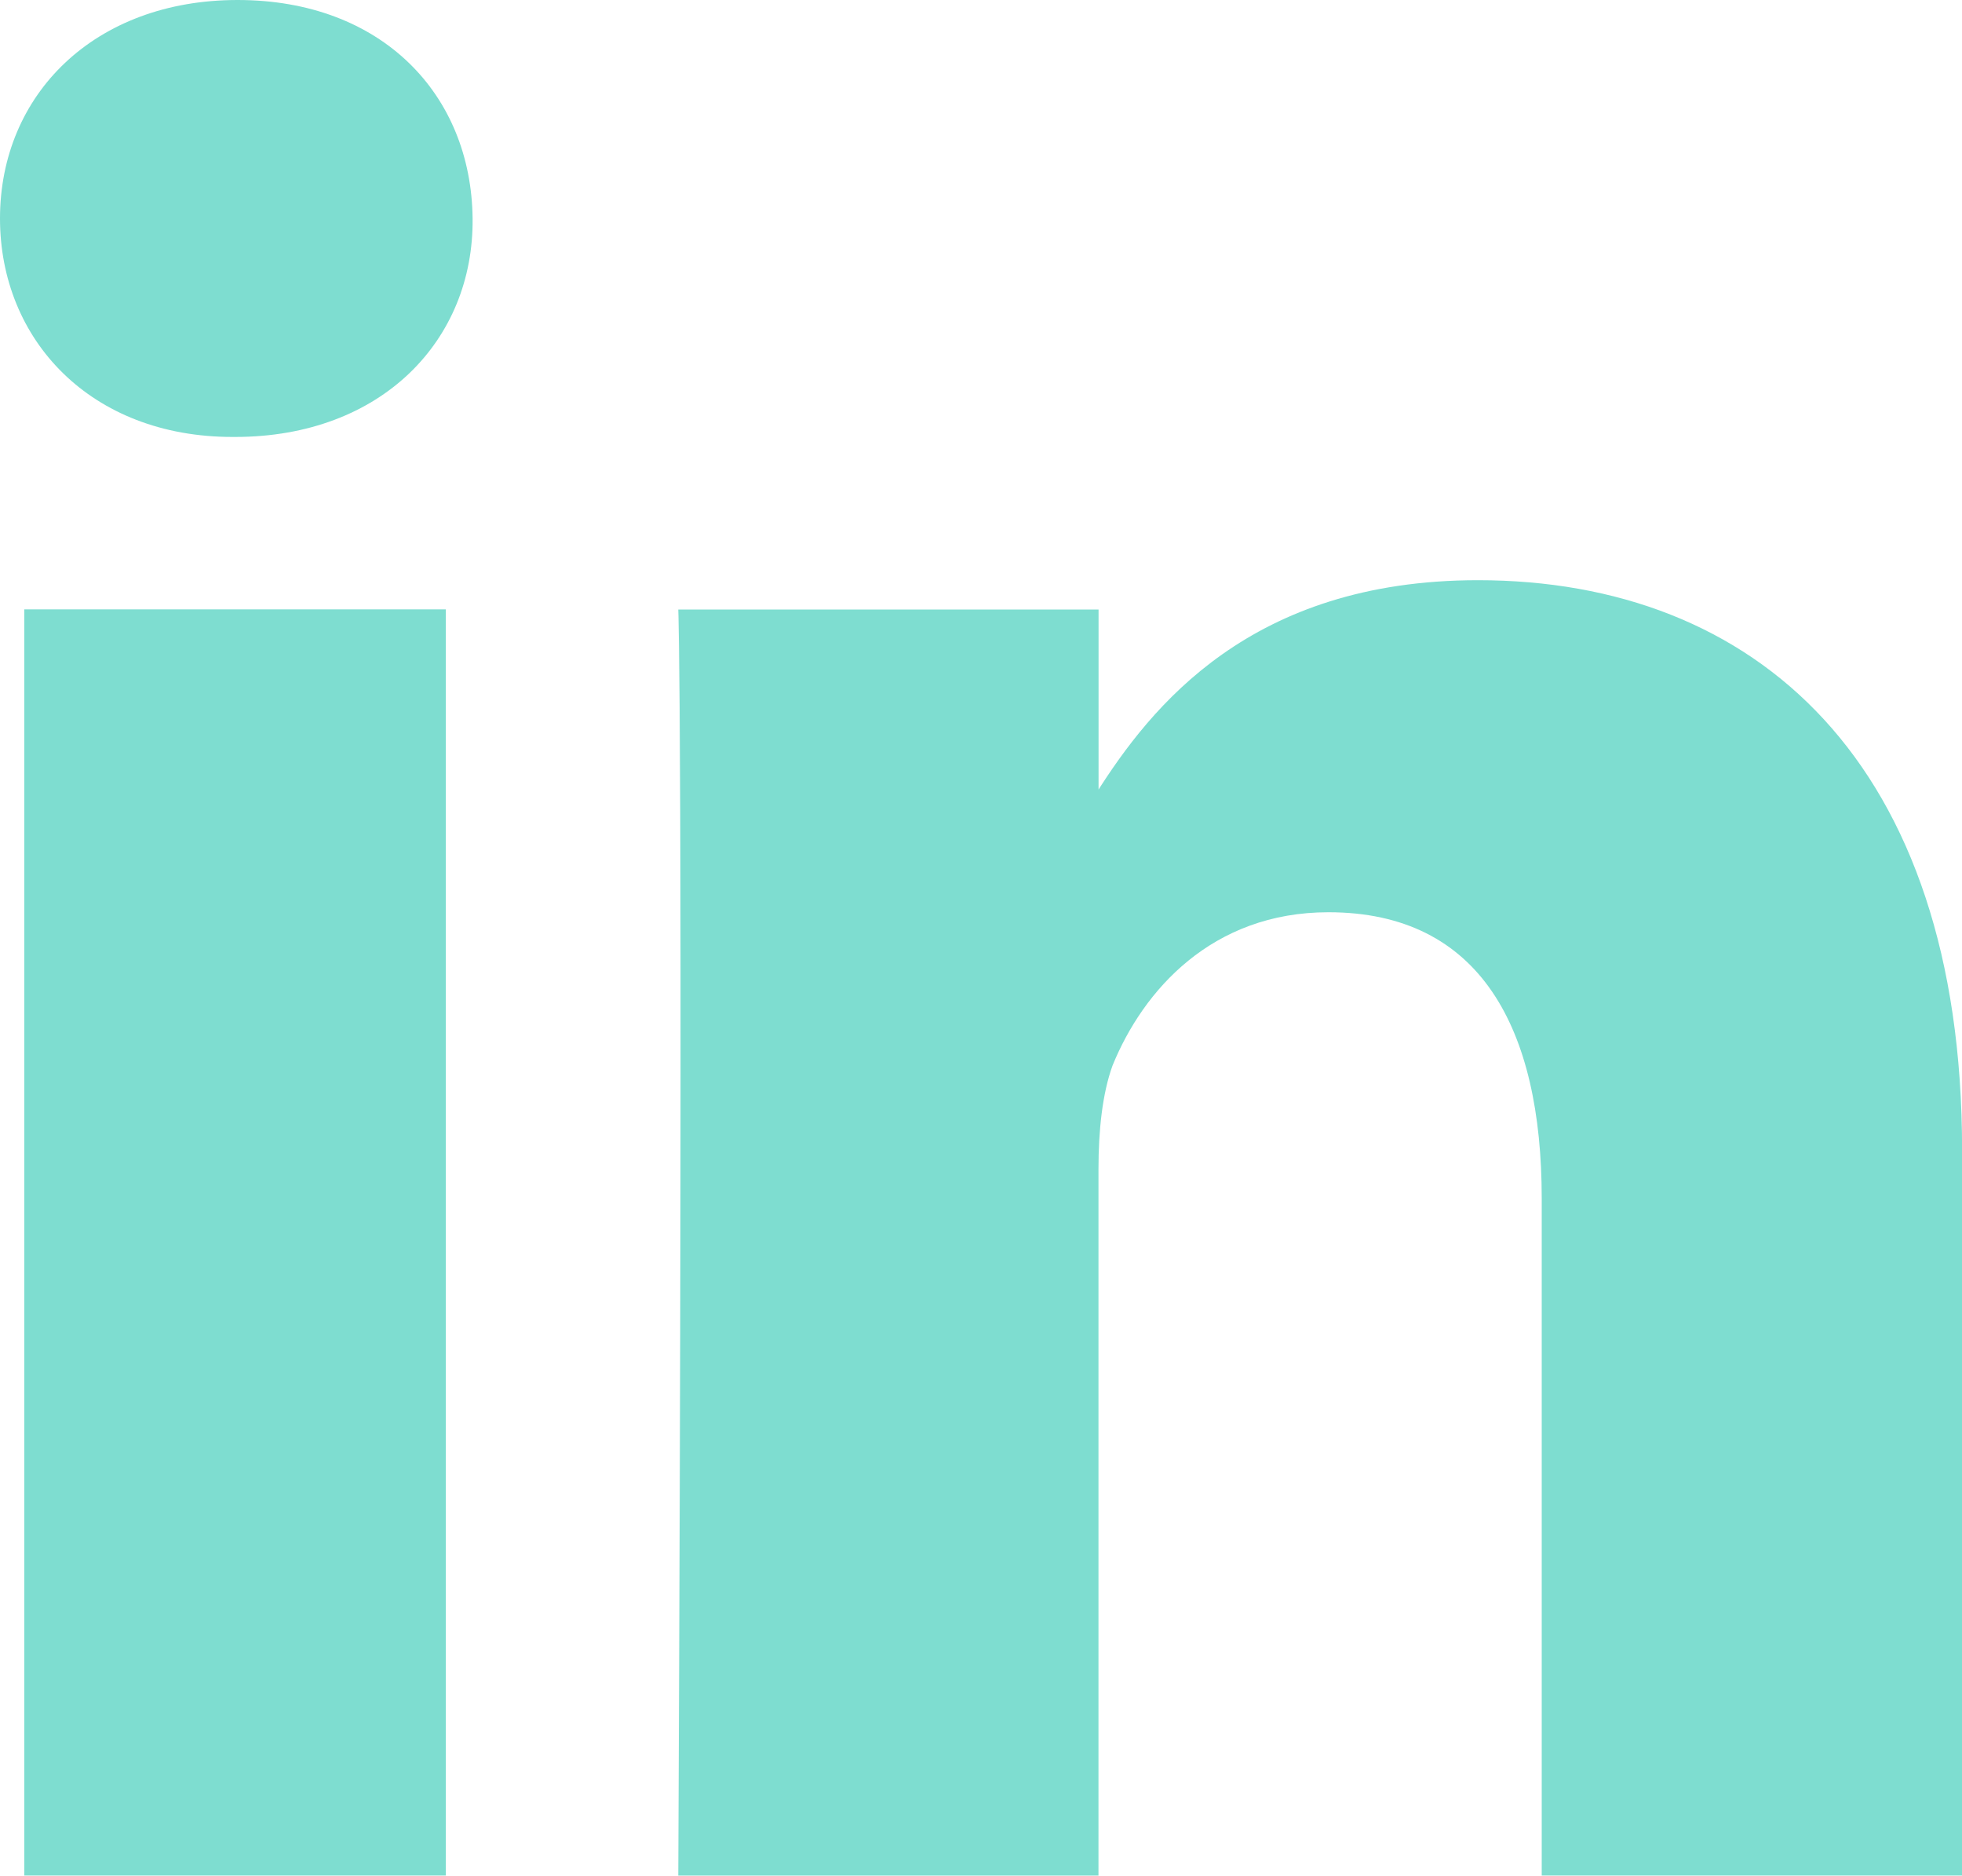
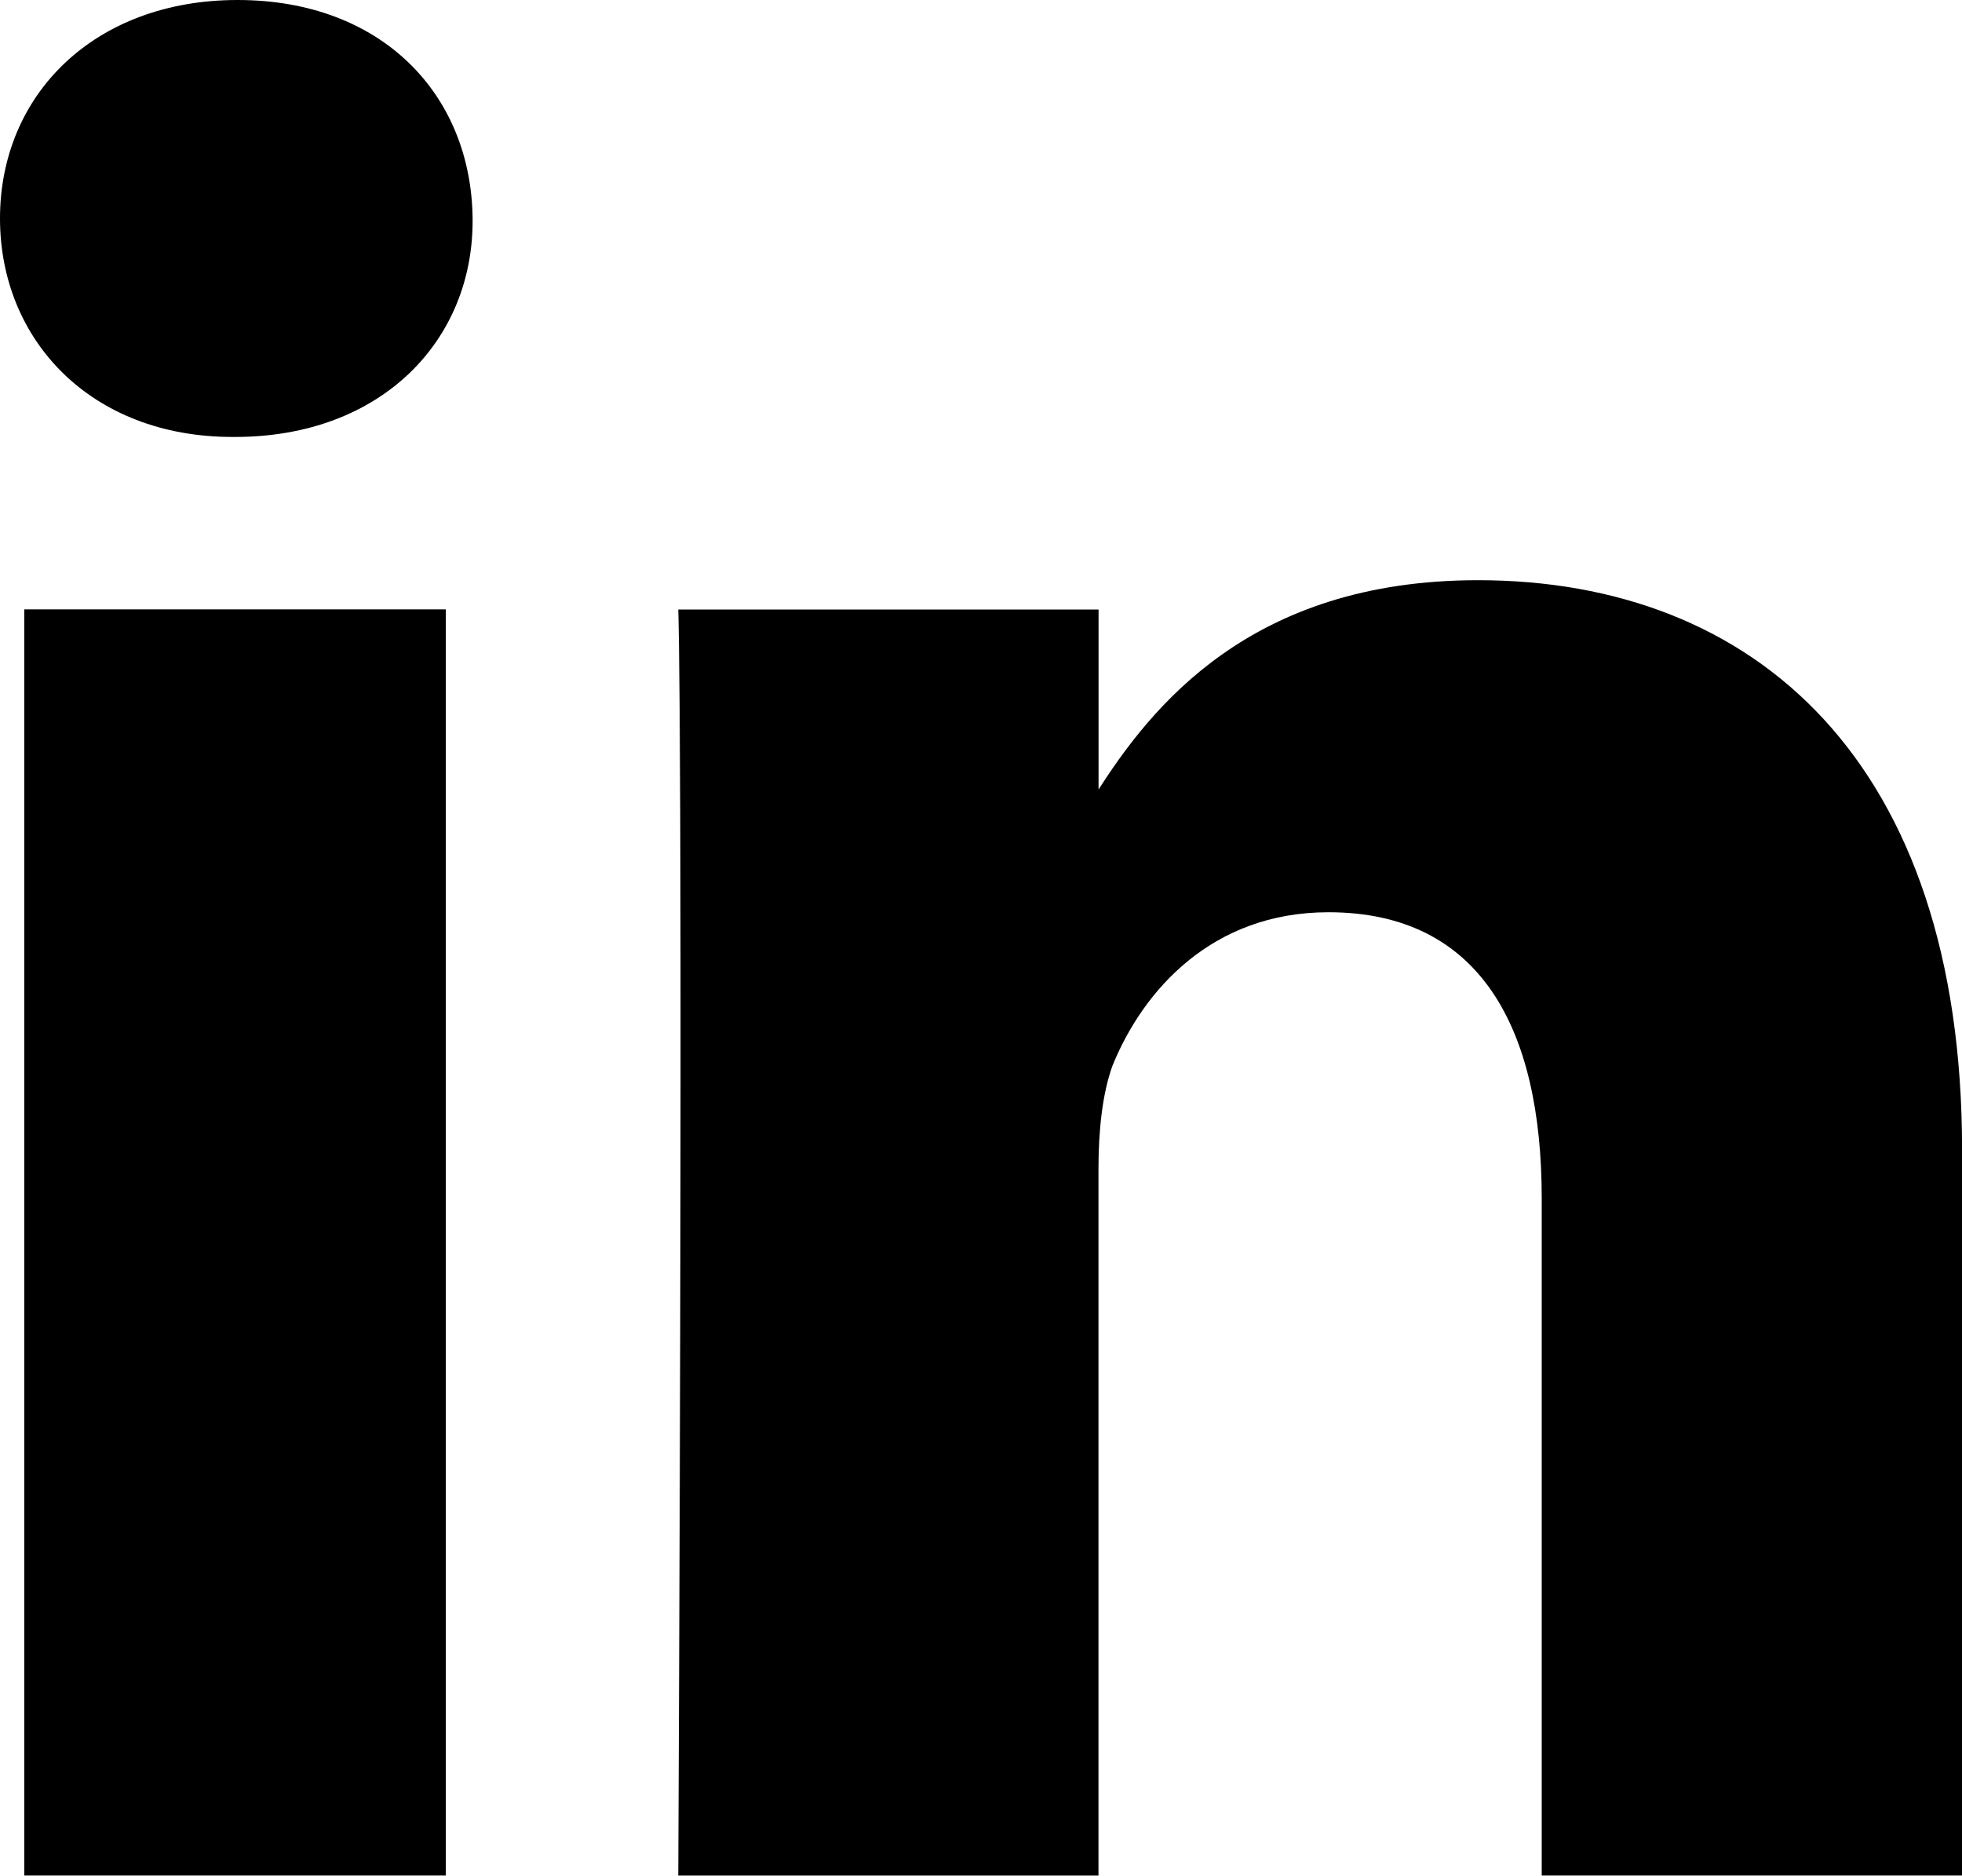
<svg xmlns="http://www.w3.org/2000/svg" version="1.1" id="Layer_1" x="0px" y="0px" width="24px" height="22.938px" viewBox="0 0 24 22.938" enable-background="new 0 0 24 22.938" xml:space="preserve">
  <g>
-     <path fill="#7eddd0" d="M2.875,5.344H2.844C1.109,5.344,0,4.156,0,2.672C0,1.156,1.156,0,2.906,0c1.766,0,2.859,1.156,2.875,2.672   C5.797,4.156,4.672,5.344,2.875,5.344z M5.453,22.938H0.297V7.453h5.156V22.938z M24,22.938h-5.141v-8.281   c0-2.078-0.75-3.5-2.609-3.5c-1.422,0-2.266,0.953-2.641,1.875c-0.125,0.344-0.172,0.797-0.172,1.266v8.641H8.297   c0.063-14.031,0-15.484,0-15.484h5.141v2.25h-0.031c0.672-1.063,1.891-2.609,4.672-2.609c3.391,0,5.922,2.219,5.922,6.969V22.938z" />
+     <path fill="" d="M2.875,5.344H2.844C1.109,5.344,0,4.156,0,2.672C0,1.156,1.156,0,2.906,0c1.766,0,2.859,1.156,2.875,2.672   C5.797,4.156,4.672,5.344,2.875,5.344z M5.453,22.938H0.297V7.453h5.156V22.938z M24,22.938h-5.141v-8.281   c0-2.078-0.75-3.5-2.609-3.5c-1.422,0-2.266,0.953-2.641,1.875c-0.125,0.344-0.172,0.797-0.172,1.266v8.641H8.297   c0.063-14.031,0-15.484,0-15.484h5.141v2.25h-0.031c0.672-1.063,1.891-2.609,4.672-2.609c3.391,0,5.922,2.219,5.922,6.969V22.938z" />
  </g>
</svg>
